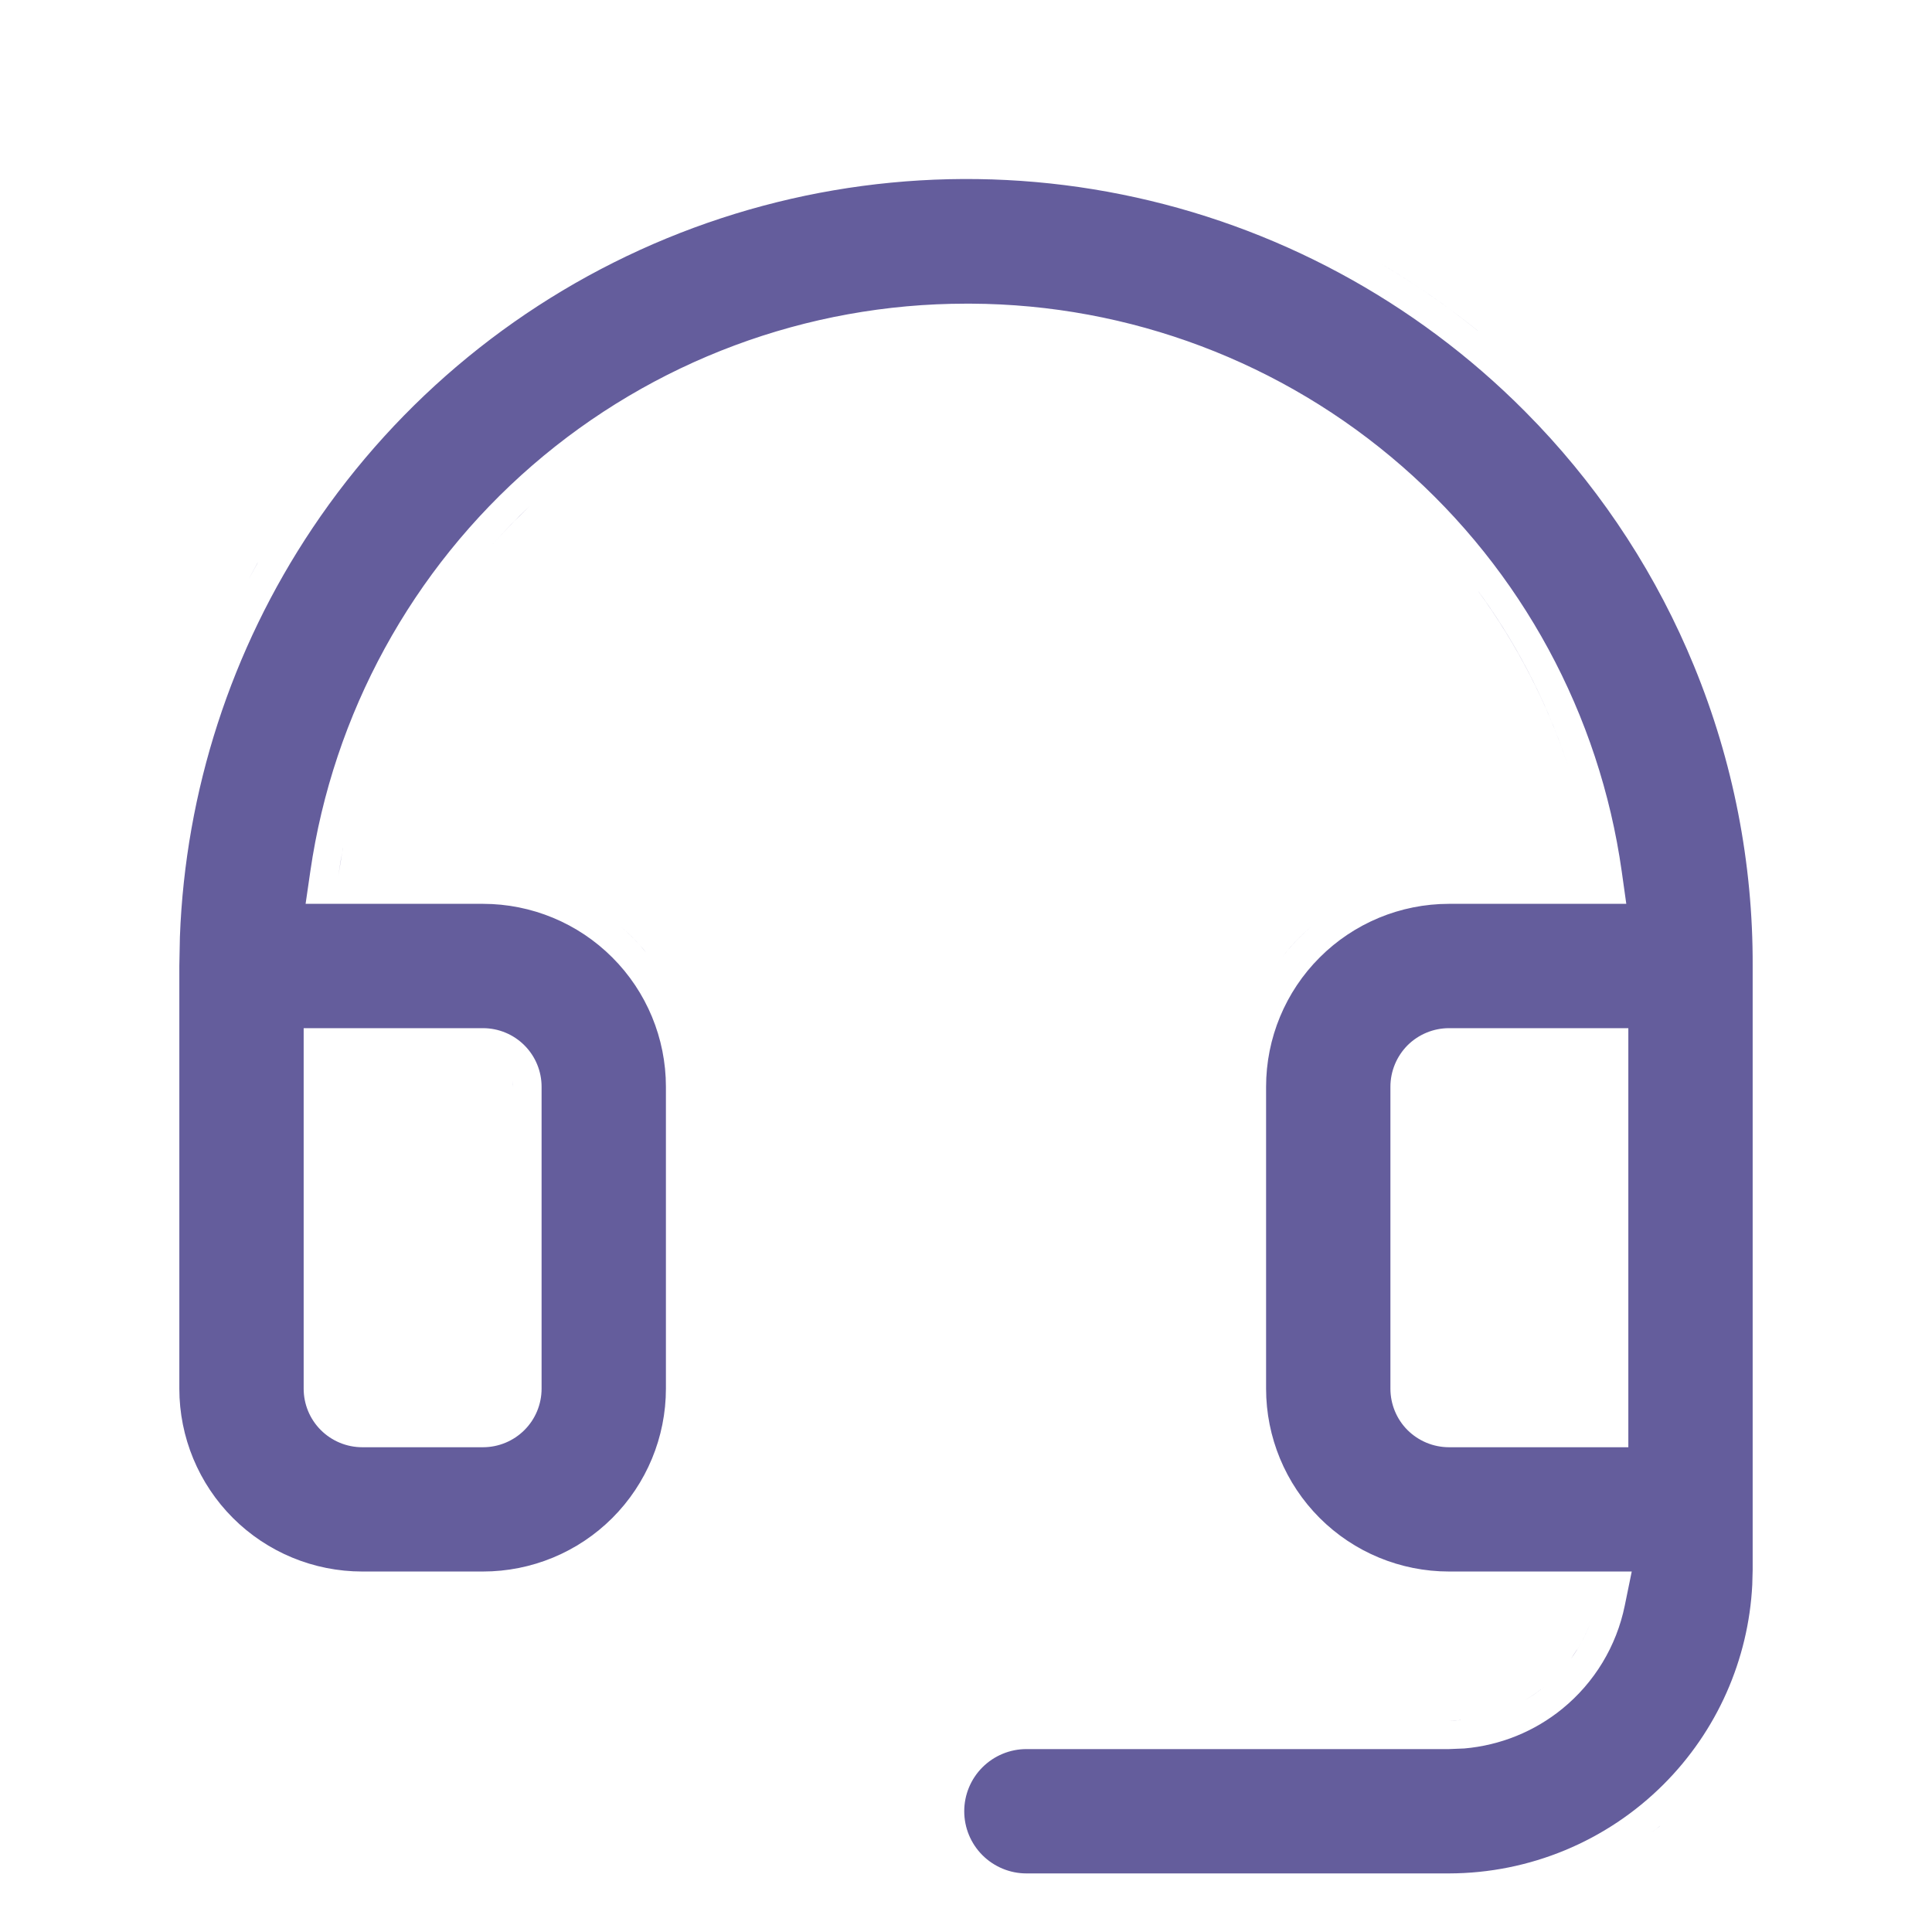
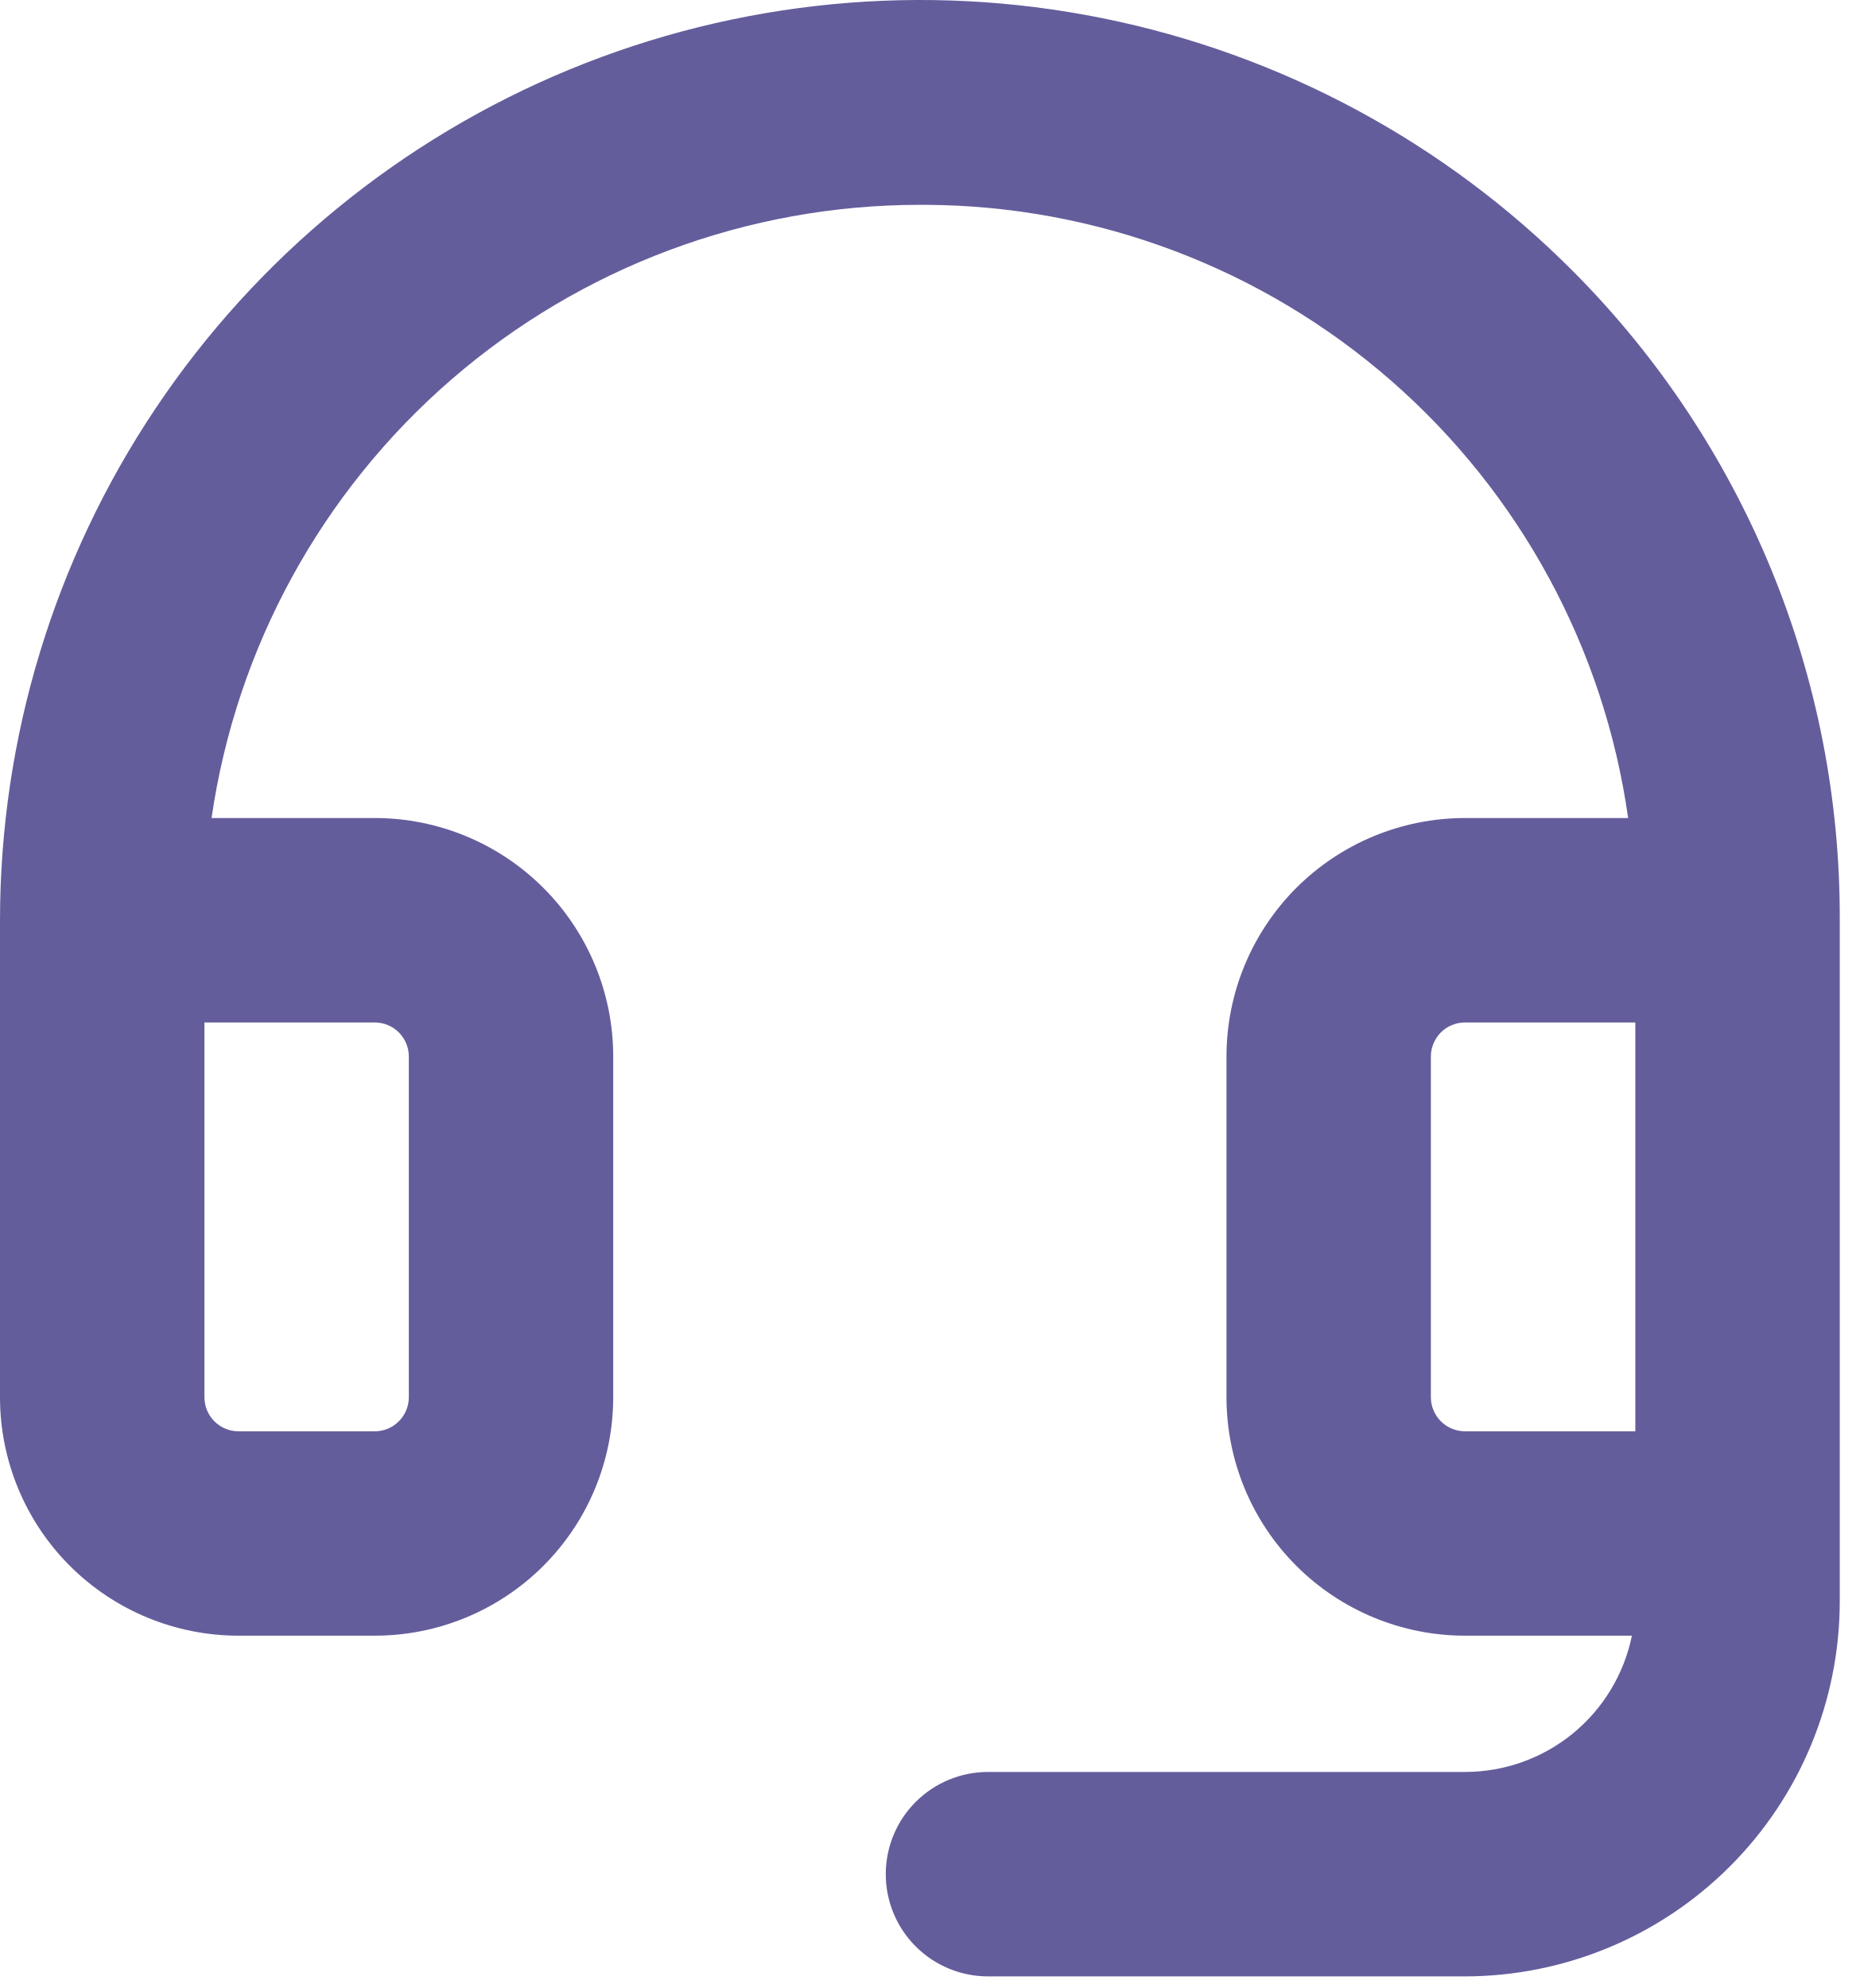
- <svg xmlns="http://www.w3.org/2000/svg" width="34" height="34" viewBox="0 0 34 34" fill="none">
-   <path d="M11.729 4.196C14.266 3.151 17.056 2.881 19.745 3.423C22.434 3.965 24.902 5.293 26.836 7.239L27.072 7.482C28.238 8.713 29.168 10.15 29.812 11.72C30.5 13.394 30.851 15.188 30.844 16.998V27.625L30.837 27.89C30.77 29.21 30.216 30.463 29.276 31.402C28.274 32.404 26.916 32.967 25.499 32.969H18.062C17.773 32.969 17.494 32.853 17.289 32.648C17.084 32.443 16.969 32.165 16.969 31.875C16.969 31.585 17.084 31.307 17.289 31.102C17.494 30.897 17.773 30.781 18.062 30.781H25.5L25.771 30.77C26.401 30.715 27.003 30.473 27.496 30.07C28.06 29.61 28.447 28.97 28.593 28.257L28.716 27.656H25.5C24.646 27.656 23.827 27.317 23.224 26.714C22.62 26.11 22.281 25.291 22.281 24.438V19.125C22.281 18.272 22.62 17.453 23.224 16.85C23.827 16.246 24.646 15.906 25.5 15.906H28.62L28.54 15.337C28.15 12.573 26.778 10.042 24.675 8.207C22.572 6.372 19.878 5.356 17.087 5.344H17C14.197 5.344 11.488 6.355 9.369 8.189C7.25 10.024 5.863 12.561 5.461 15.335L5.378 15.906H8.5C9.354 15.906 10.173 16.246 10.776 16.85C11.38 17.453 11.719 18.272 11.719 19.125V24.438C11.719 25.291 11.38 26.11 10.776 26.714C10.173 27.317 9.354 27.656 8.5 27.656H6.375C5.521 27.656 4.702 27.317 4.099 26.714C3.495 26.11 3.156 25.291 3.156 24.438V17L3.166 16.487C3.262 13.924 4.067 11.433 5.498 9.296C7.024 7.016 9.193 5.242 11.729 4.196ZM17.053 33.108V33.107V33.108ZM29.202 32.144C29.152 32.184 29.1 32.222 29.049 32.262C29.105 32.219 29.161 32.177 29.215 32.132L29.202 32.144ZM30.194 31.101C30.104 31.223 30.008 31.341 29.907 31.456C30.008 31.341 30.104 31.223 30.194 31.101ZM25.7 30.273L25.5 30.281C25.57 30.281 25.64 30.277 25.71 30.271C25.707 30.272 25.703 30.273 25.7 30.273ZM25.924 30.246C25.884 30.253 25.844 30.256 25.804 30.261C25.844 30.256 25.884 30.253 25.924 30.246ZM26.125 30.205C26.093 30.213 26.06 30.219 26.027 30.226C26.06 30.219 26.093 30.213 26.125 30.205ZM26.355 30.138C26.313 30.152 26.271 30.166 26.229 30.178C26.271 30.166 26.313 30.152 26.355 30.138ZM26.572 30.054C26.521 30.076 26.468 30.097 26.415 30.116C26.468 30.097 26.521 30.076 26.572 30.054ZM26.773 29.954C26.72 29.983 26.667 30.01 26.613 30.035C26.667 30.01 26.72 29.983 26.773 29.954ZM27.181 29.683L26.997 29.82C26.937 29.861 26.875 29.898 26.811 29.934C26.875 29.898 26.937 29.86 26.997 29.819L27.181 29.683ZM27.974 28.594C27.919 28.734 27.852 28.87 27.774 28.999L27.648 29.188C27.782 29.005 27.891 28.805 27.974 28.594ZM8.975 28.124C8.887 28.135 8.799 28.144 8.71 28.149C8.799 28.144 8.887 28.135 8.975 28.124ZM5.293 27.996V27.995V27.996ZM24.418 27.996V27.995V27.996ZM10.733 27.411C10.709 27.43 10.682 27.447 10.657 27.465C10.682 27.447 10.709 27.43 10.733 27.411ZM3.498 26.795V26.794V26.795ZM22.623 26.795V26.794V26.795ZM5.344 18.094V24.438C5.344 24.711 5.452 24.974 5.646 25.167C5.839 25.36 6.102 25.469 6.375 25.469H8.5C8.773 25.469 9.036 25.36 9.229 25.167C9.423 24.974 9.531 24.711 9.531 24.438V19.125C9.531 18.852 9.423 18.59 9.229 18.396C9.036 18.203 8.774 18.094 8.5 18.094H5.344ZM25.5 18.094C25.227 18.094 24.964 18.203 24.77 18.396C24.578 18.59 24.469 18.852 24.469 19.125V24.438C24.469 24.711 24.577 24.974 24.77 25.167C24.964 25.36 25.227 25.469 25.5 25.469H28.656V18.094H25.5ZM8.678 24.936C8.663 24.941 8.648 24.946 8.633 24.95C8.648 24.946 8.663 24.941 8.678 24.936ZM9.025 19.047L9.031 19.125C9.031 19.091 9.027 19.057 9.021 19.023C9.022 19.031 9.024 19.039 9.025 19.047ZM24.969 19.125C24.969 19.091 24.973 19.057 24.98 19.023C24.973 19.057 24.969 19.091 24.969 19.125ZM8.995 18.938C9.004 18.962 9.012 18.987 9.018 19.013C9.012 18.987 9.004 18.962 8.995 18.938ZM24.981 19.013C24.987 18.987 24.995 18.962 25.004 18.938C24.995 18.962 24.987 18.987 24.981 19.013ZM8.951 18.846C8.964 18.866 8.975 18.888 8.984 18.91C8.975 18.888 8.964 18.866 8.951 18.846ZM25.015 18.91C25.024 18.888 25.035 18.866 25.048 18.846C25.035 18.866 25.024 18.888 25.015 18.91ZM25.395 18.604V18.605V18.604ZM23.086 16.298C23.012 16.361 22.939 16.427 22.87 16.496C22.826 16.54 22.784 16.584 22.743 16.63C22.683 16.697 22.625 16.765 22.57 16.836C22.663 16.717 22.762 16.603 22.87 16.495C22.939 16.426 23.012 16.361 23.086 16.298ZM10.914 16.298C10.988 16.361 11.061 16.426 11.13 16.495C11.173 16.539 11.216 16.584 11.257 16.629L11.377 16.769C11.3 16.674 11.217 16.583 11.13 16.496C11.061 16.427 10.988 16.361 10.914 16.298ZM10.409 15.935C10.513 15.997 10.615 16.063 10.713 16.136C10.615 16.063 10.513 15.997 10.409 15.935ZM23.287 16.136C23.385 16.063 23.487 15.997 23.591 15.935C23.487 15.997 23.385 16.063 23.287 16.136ZM5.955 15.406L6.032 14.941C6.034 14.932 6.036 14.923 6.038 14.913C6.007 15.076 5.979 15.241 5.955 15.406ZM6.061 14.806C6.085 14.683 6.11 14.562 6.139 14.44C6.11 14.562 6.085 14.683 6.061 14.806ZM6.174 14.307C6.201 14.197 6.228 14.086 6.259 13.977C6.228 14.086 6.201 14.197 6.174 14.307ZM26.02 10.411C26.506 11.076 26.915 11.793 27.241 12.548C27.372 12.85 27.489 13.158 27.593 13.472C27.23 12.376 26.699 11.344 26.02 10.412V10.411ZM6.312 13.803C6.341 13.704 6.371 13.605 6.403 13.508C6.371 13.605 6.341 13.704 6.312 13.803ZM6.471 13.315C6.5 13.232 6.528 13.149 6.559 13.067C6.528 13.149 6.5 13.232 6.471 13.315ZM6.634 12.878C6.671 12.784 6.709 12.69 6.749 12.598C6.709 12.69 6.671 12.784 6.634 12.878ZM6.812 12.453C6.859 12.348 6.908 12.244 6.958 12.141C6.908 12.244 6.859 12.348 6.812 12.453ZM7.034 11.986C7.072 11.911 7.111 11.835 7.15 11.761C7.111 11.835 7.072 11.911 7.034 11.986ZM7.263 11.555C7.309 11.472 7.358 11.389 7.406 11.308C7.358 11.389 7.309 11.472 7.263 11.555ZM7.489 11.169C7.548 11.073 7.608 10.979 7.67 10.886C7.608 10.979 7.548 11.073 7.489 11.169ZM7.765 10.742C7.817 10.665 7.871 10.588 7.926 10.512C7.871 10.588 7.817 10.665 7.765 10.742ZM8.035 10.36C8.108 10.262 8.183 10.165 8.26 10.068C8.183 10.165 8.108 10.262 8.035 10.36ZM4.541 9.894C4.485 9.992 4.432 10.092 4.378 10.191C4.426 10.101 4.474 10.011 4.524 9.922L4.541 9.894ZM8.325 9.985C8.406 9.885 8.49 9.787 8.575 9.689C8.49 9.787 8.406 9.885 8.325 9.985ZM9.324 8.904C9.086 9.13 8.859 9.365 8.644 9.608C8.756 9.481 8.872 9.356 8.99 9.233L9.324 8.904ZM5.707 8.156L5.706 8.157L5.707 8.156ZM27.905 7.66C28.058 7.838 28.206 8.018 28.35 8.203C28.206 8.018 28.058 7.838 27.905 7.66ZM23.565 7.962C23.297 7.767 23.021 7.585 22.737 7.416C23.021 7.585 23.297 7.767 23.565 7.962ZM14.045 6.242C13.408 6.417 12.788 6.649 12.191 6.934C12.788 6.649 13.408 6.417 14.045 6.242ZM24.27 4.622C24.877 4.978 25.458 5.379 26.008 5.821H26.007C25.869 5.711 25.73 5.602 25.589 5.497C25.165 5.181 24.725 4.889 24.27 4.622ZM19.064 6.03V6.029V6.03ZM15.504 5.944V5.945V5.944ZM17.585 5.857V5.856V5.857ZM9.196 4.963H9.195H9.196ZM22.112 17.593C22.128 17.557 22.145 17.522 22.162 17.487C22.145 17.522 22.128 17.557 22.112 17.593Z" fill="#645D9C" />
+ <svg xmlns="http://www.w3.org/2000/svg" width="29" height="31" viewBox="0 0 29 31" fill="none">
+   <path d="M24.535 4.236C22.531 2.22 19.974 0.844 17.188 0.283C14.401 -0.279 11.511 -2.27988e-05 8.883 1.083C6.255 2.167 4.008 4.006 2.427 6.367C0.845 8.729 0.001 11.508 0 14.35V21.788C0 22.774 0.392 23.72 1.089 24.417C1.787 25.114 2.732 25.506 3.719 25.506H5.844C6.83 25.506 7.776 25.114 8.473 24.417C9.171 23.72 9.562 22.774 9.562 21.788V16.475C9.562 15.489 9.171 14.543 8.473 13.845C7.776 13.148 6.83 12.756 5.844 12.756H3.299C3.684 10.101 5.012 7.673 7.04 5.917C9.068 4.161 11.661 3.194 14.344 3.194H14.429C17.1 3.205 19.677 4.178 21.69 5.934C23.702 7.69 25.015 10.112 25.388 12.756H22.844C21.858 12.756 20.912 13.148 20.214 13.845C19.517 14.543 19.125 15.489 19.125 16.475V21.788C19.125 22.774 19.517 23.72 20.214 24.417C20.912 25.114 21.858 25.506 22.844 25.506H25.447C25.324 26.106 24.998 26.645 24.524 27.033C24.05 27.42 23.456 27.631 22.844 27.631H15.406C14.984 27.631 14.578 27.799 14.279 28.098C13.98 28.397 13.812 28.802 13.812 29.225C13.812 29.648 13.98 30.053 14.279 30.352C14.578 30.651 14.984 30.819 15.406 30.819H22.844C24.393 30.817 25.878 30.201 26.974 29.105C28.07 28.01 28.686 26.524 28.688 24.975V14.35C28.695 12.474 28.332 10.615 27.619 8.879C26.906 7.144 25.858 5.566 24.535 4.236ZM5.844 15.944C5.985 15.944 6.12 16 6.219 16.099C6.319 16.199 6.375 16.334 6.375 16.475V21.788C6.375 21.928 6.319 22.064 6.219 22.163C6.12 22.263 5.985 22.319 5.844 22.319H3.719C3.578 22.319 3.443 22.263 3.343 22.163C3.243 22.064 3.188 21.928 3.188 21.788V15.944H5.844ZM22.312 21.788V16.475C22.312 16.334 22.369 16.199 22.468 16.099C22.568 16 22.703 15.944 22.844 15.944H25.5V22.319H22.844C22.703 22.319 22.568 22.263 22.468 22.163C22.369 22.064 22.312 21.928 22.312 21.788Z" fill="#645D9C" />
</svg>
